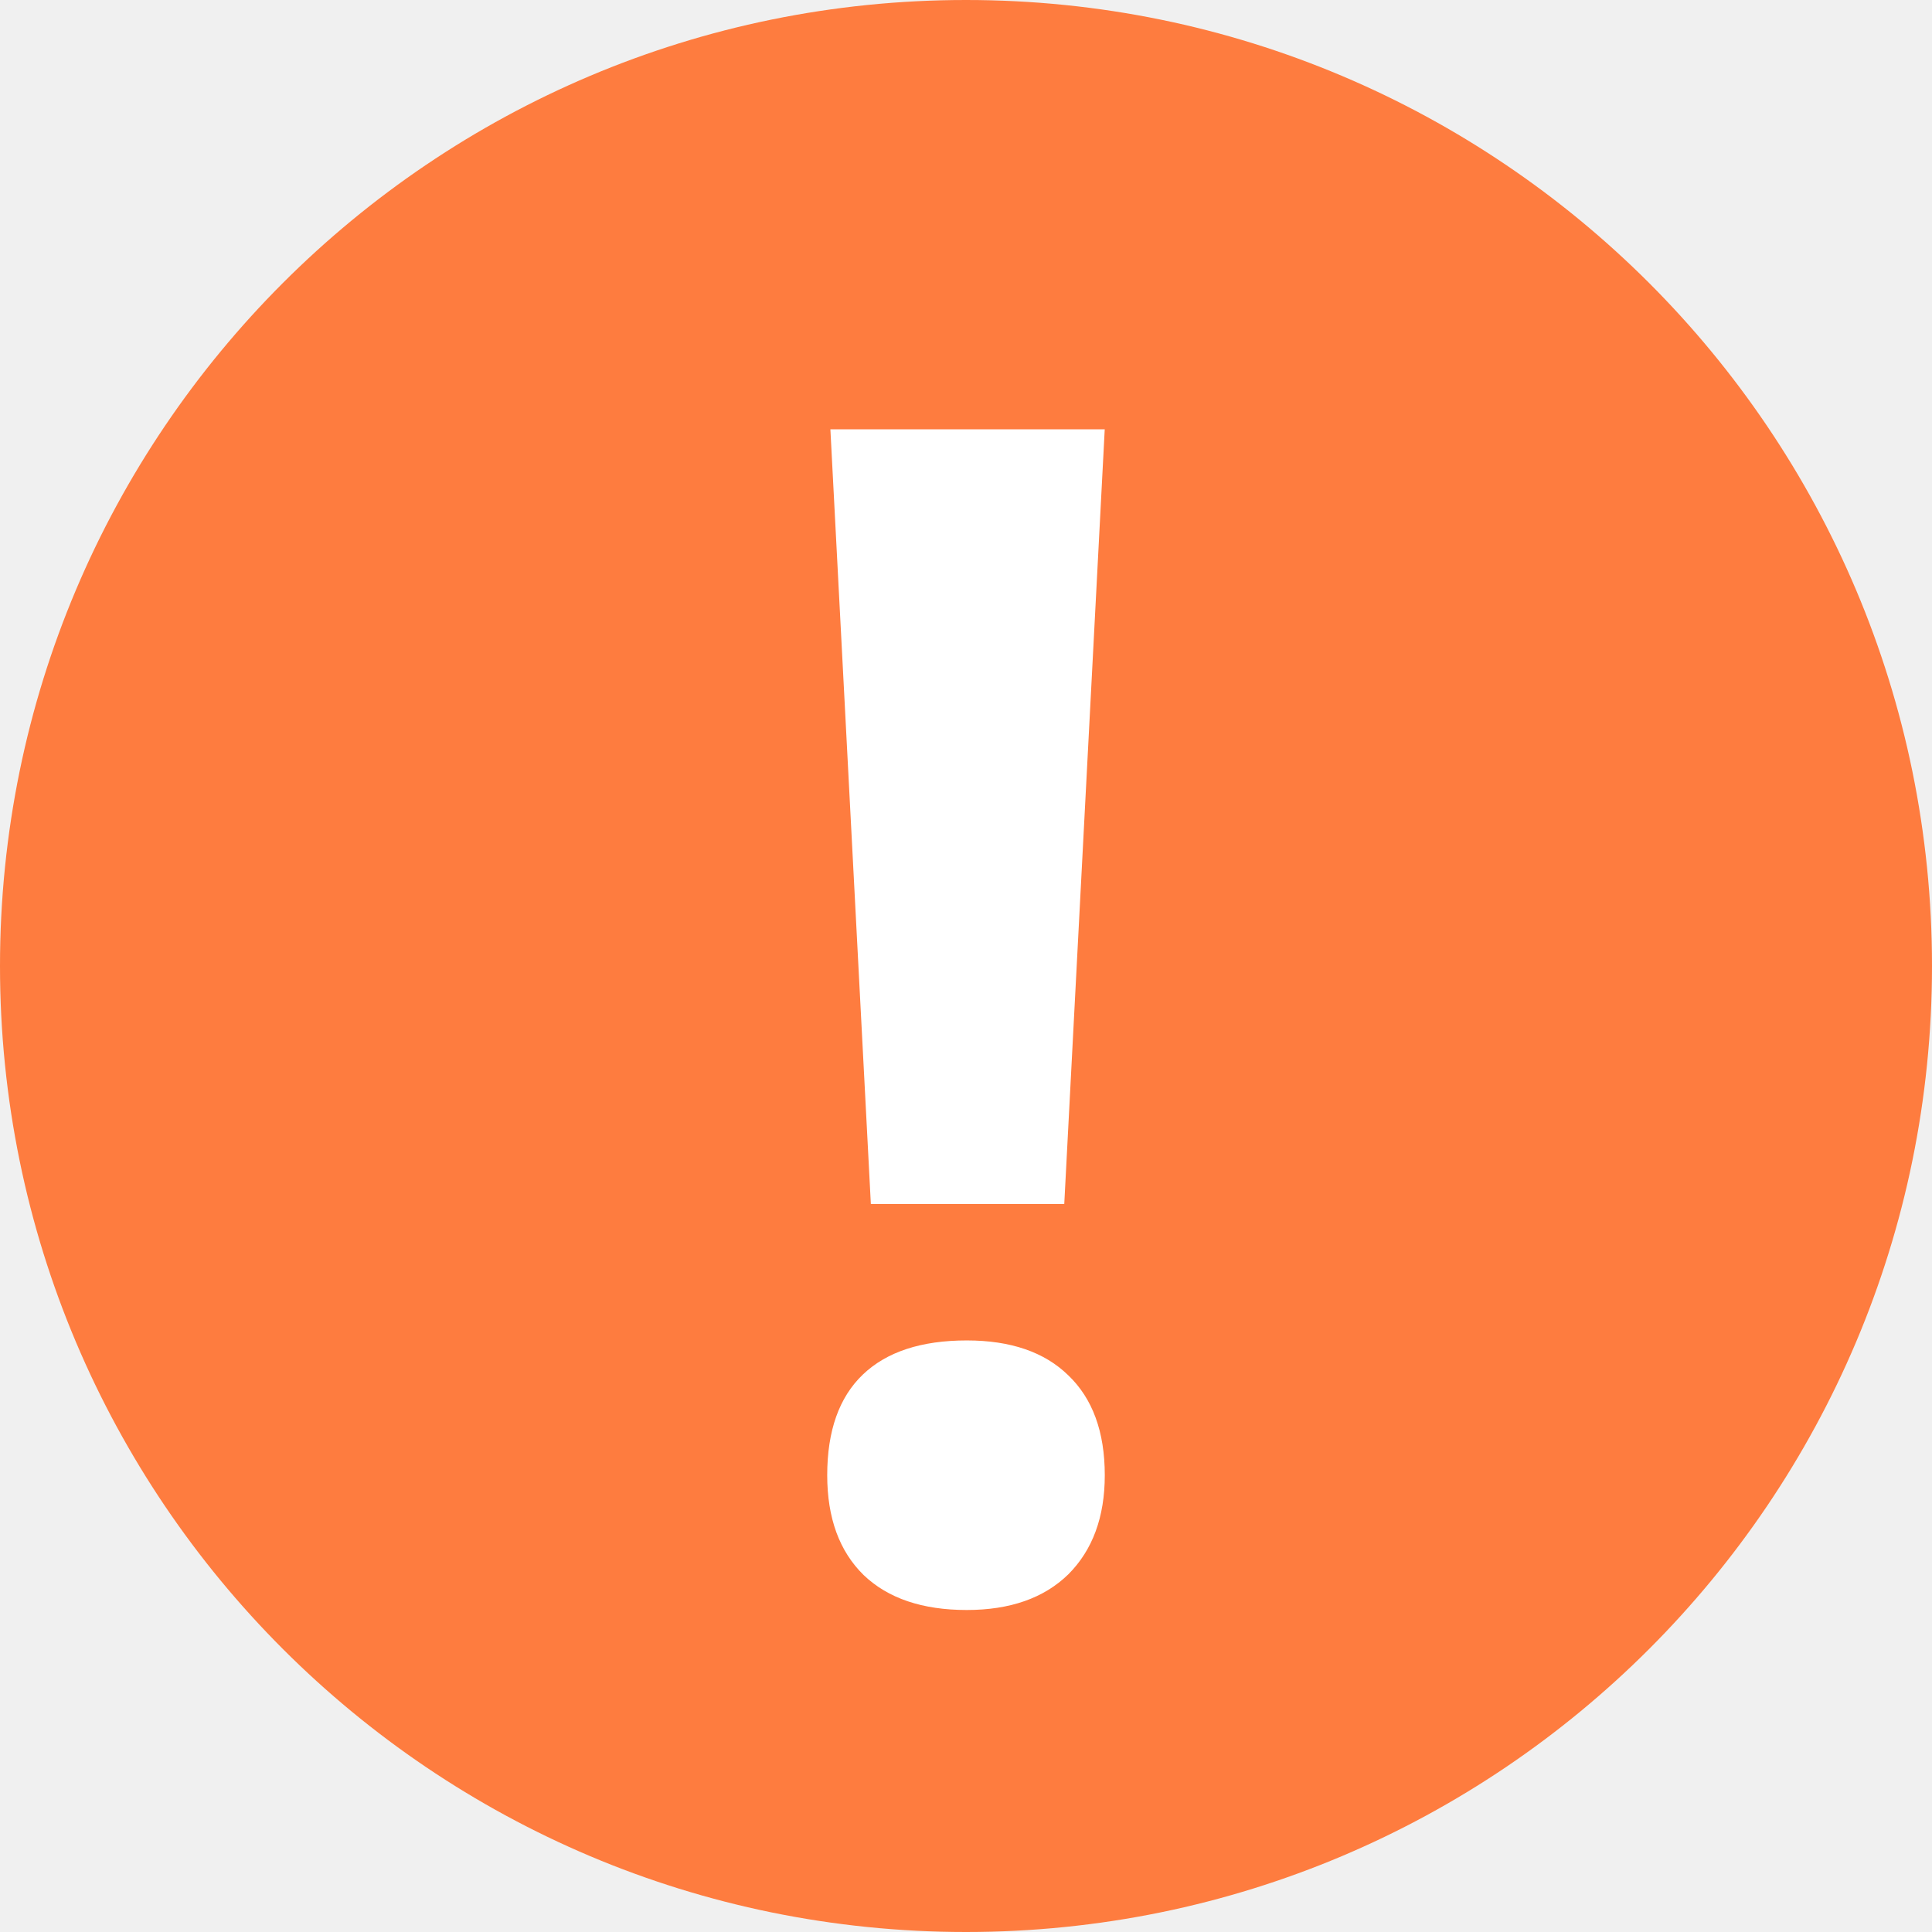
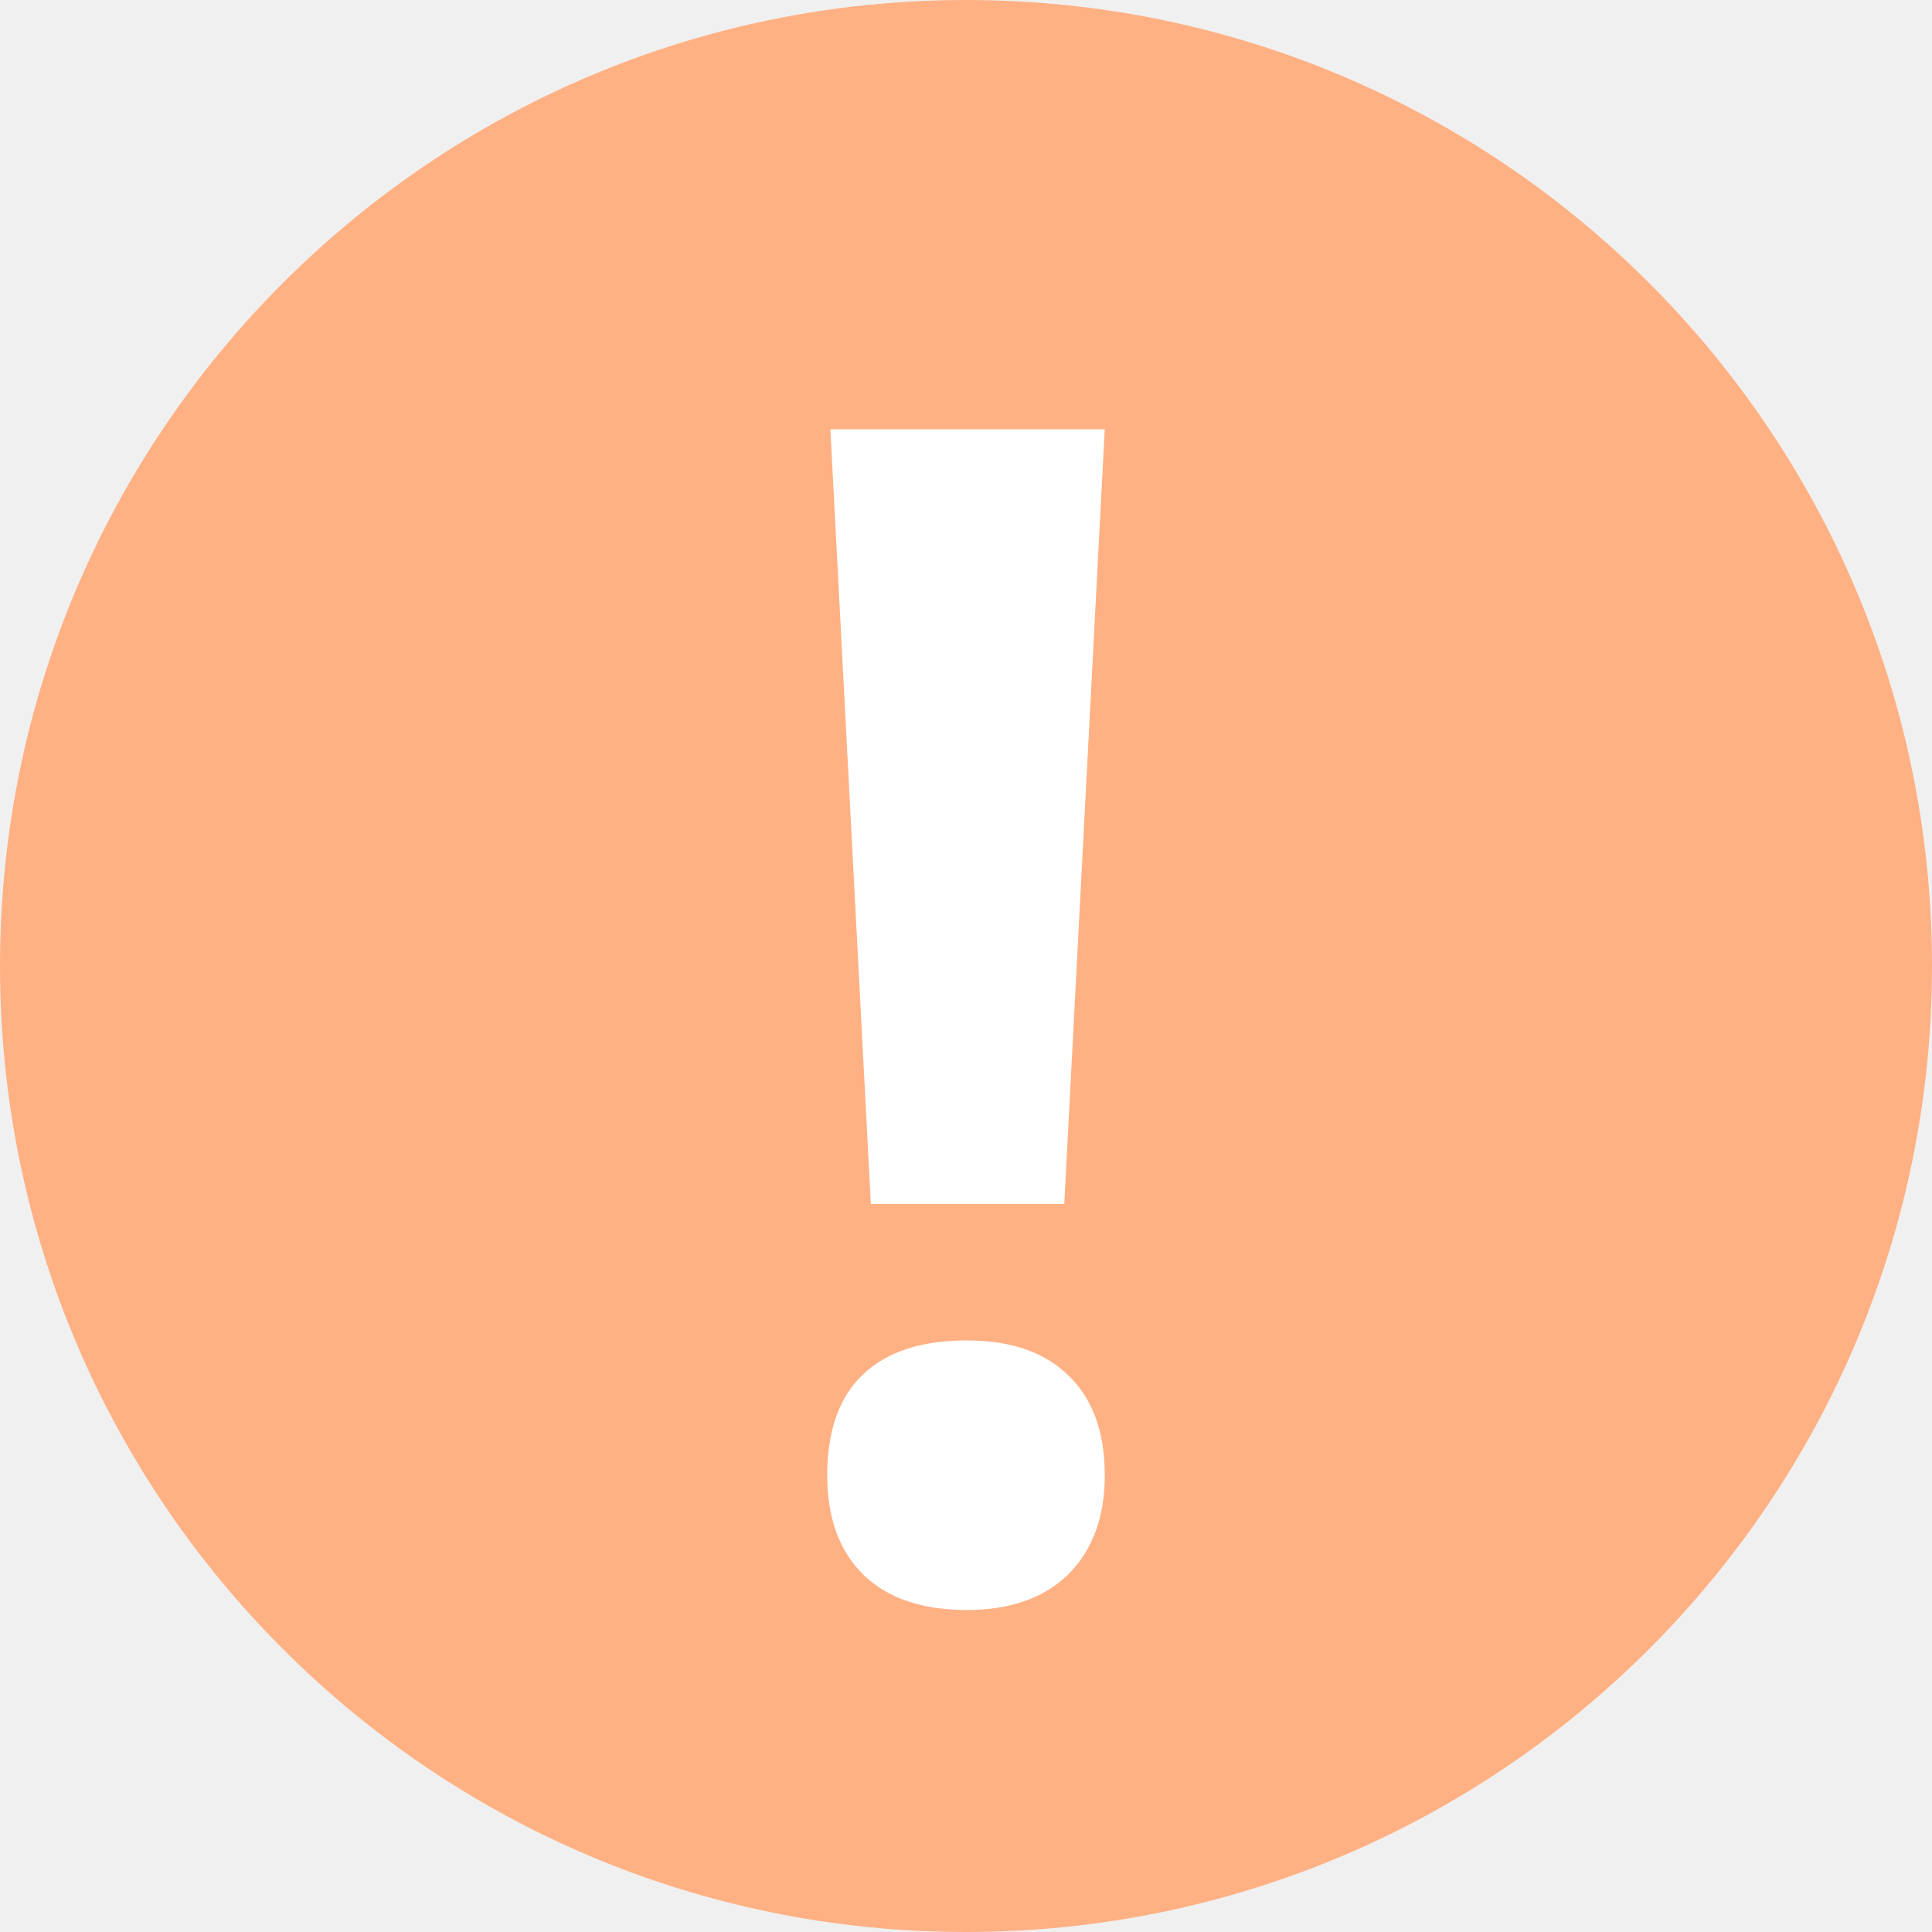
<svg xmlns="http://www.w3.org/2000/svg" version="1.1" x="0" y="0" width="36" height="36" viewBox="0 0 36 36">
-   <circle cx="18" cy="18" r="18" fill="#FE7C3F" />
+   <circle cx="18" cy="18" r="18" fill="#ffb184" />
  <path fill="#FFFFFF" d="M 16.227,22.435 15.473,8 h 5.112 l -0.754,14.435 z m -0.148,3.177 c 0.443,-0.423 1.088,-0.635 1.936,-0.635 0.818,0 1.448,0.217 1.891,0.65 0.453,0.433 0.68,1.054 0.68,1.862 -1e-5,0.778 -0.227,1.394 -0.68,1.847 C 19.453,29.778 18.822,30 18.014,30 17.187,30 16.547,29.783 16.094,29.35 15.641,28.907 15.414,28.286 15.414,27.488 c 0,-0.827 0.222,-1.453 0.665,-1.876 z" />
</svg>
